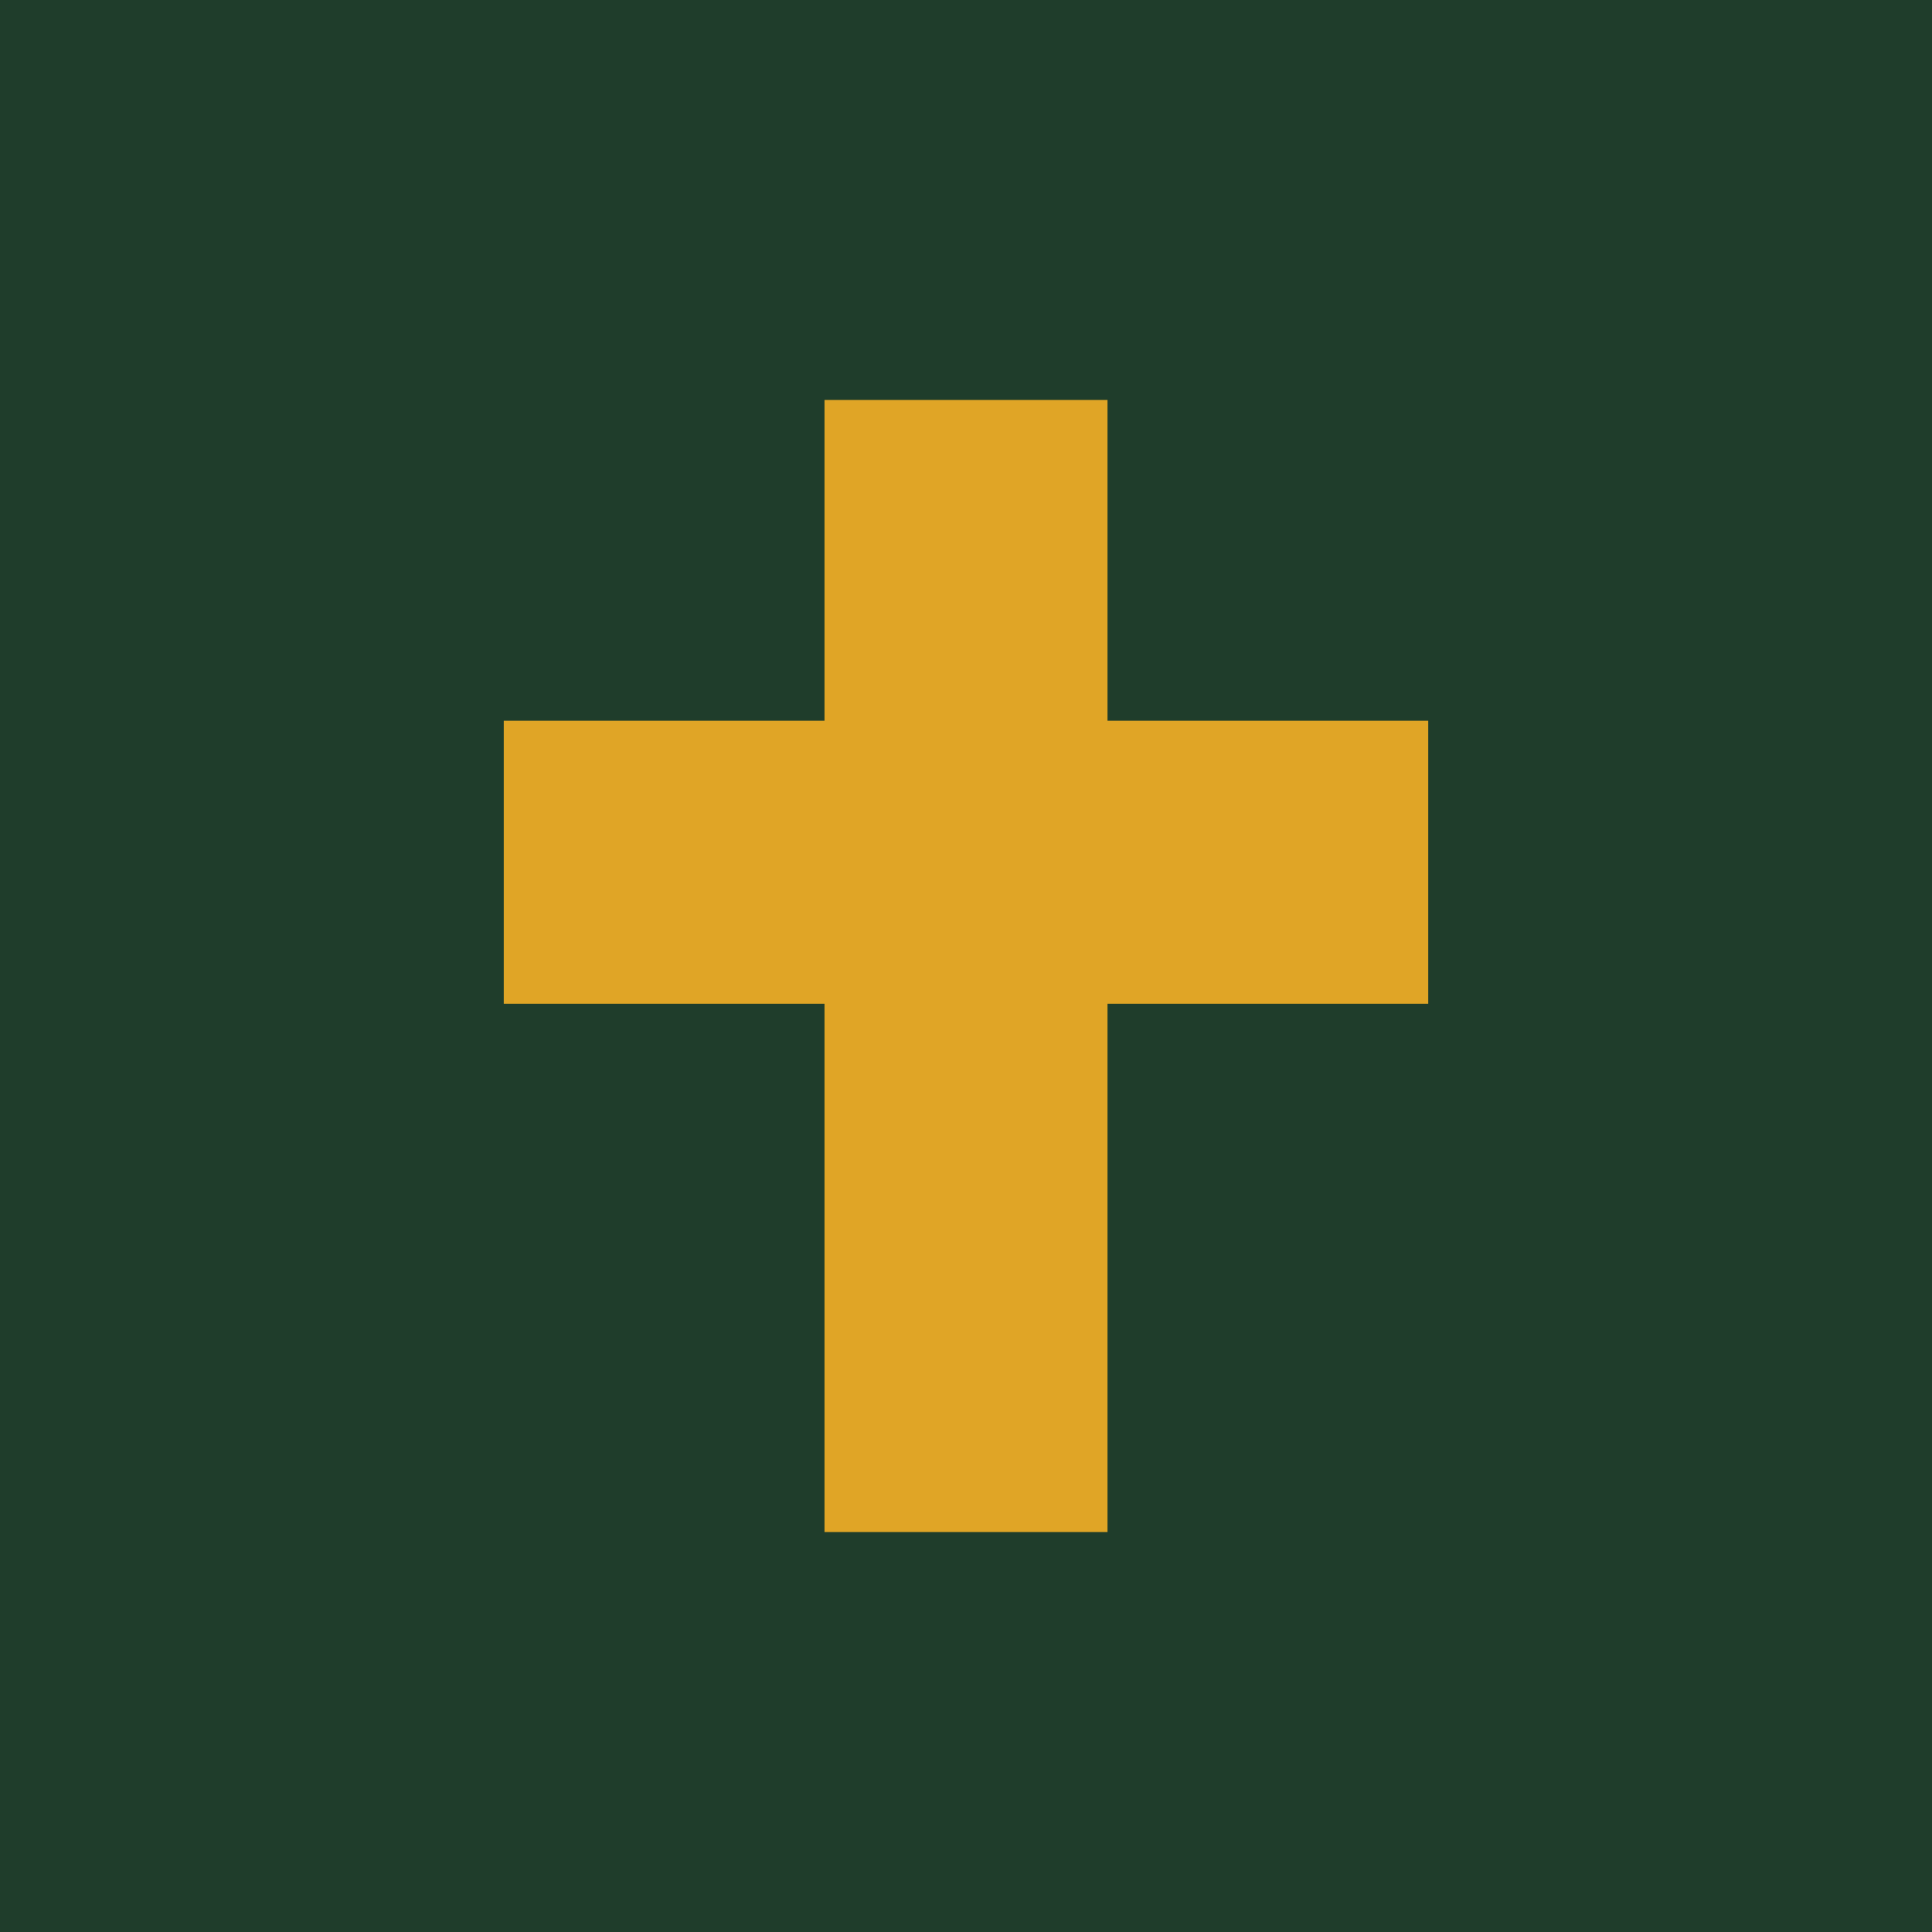
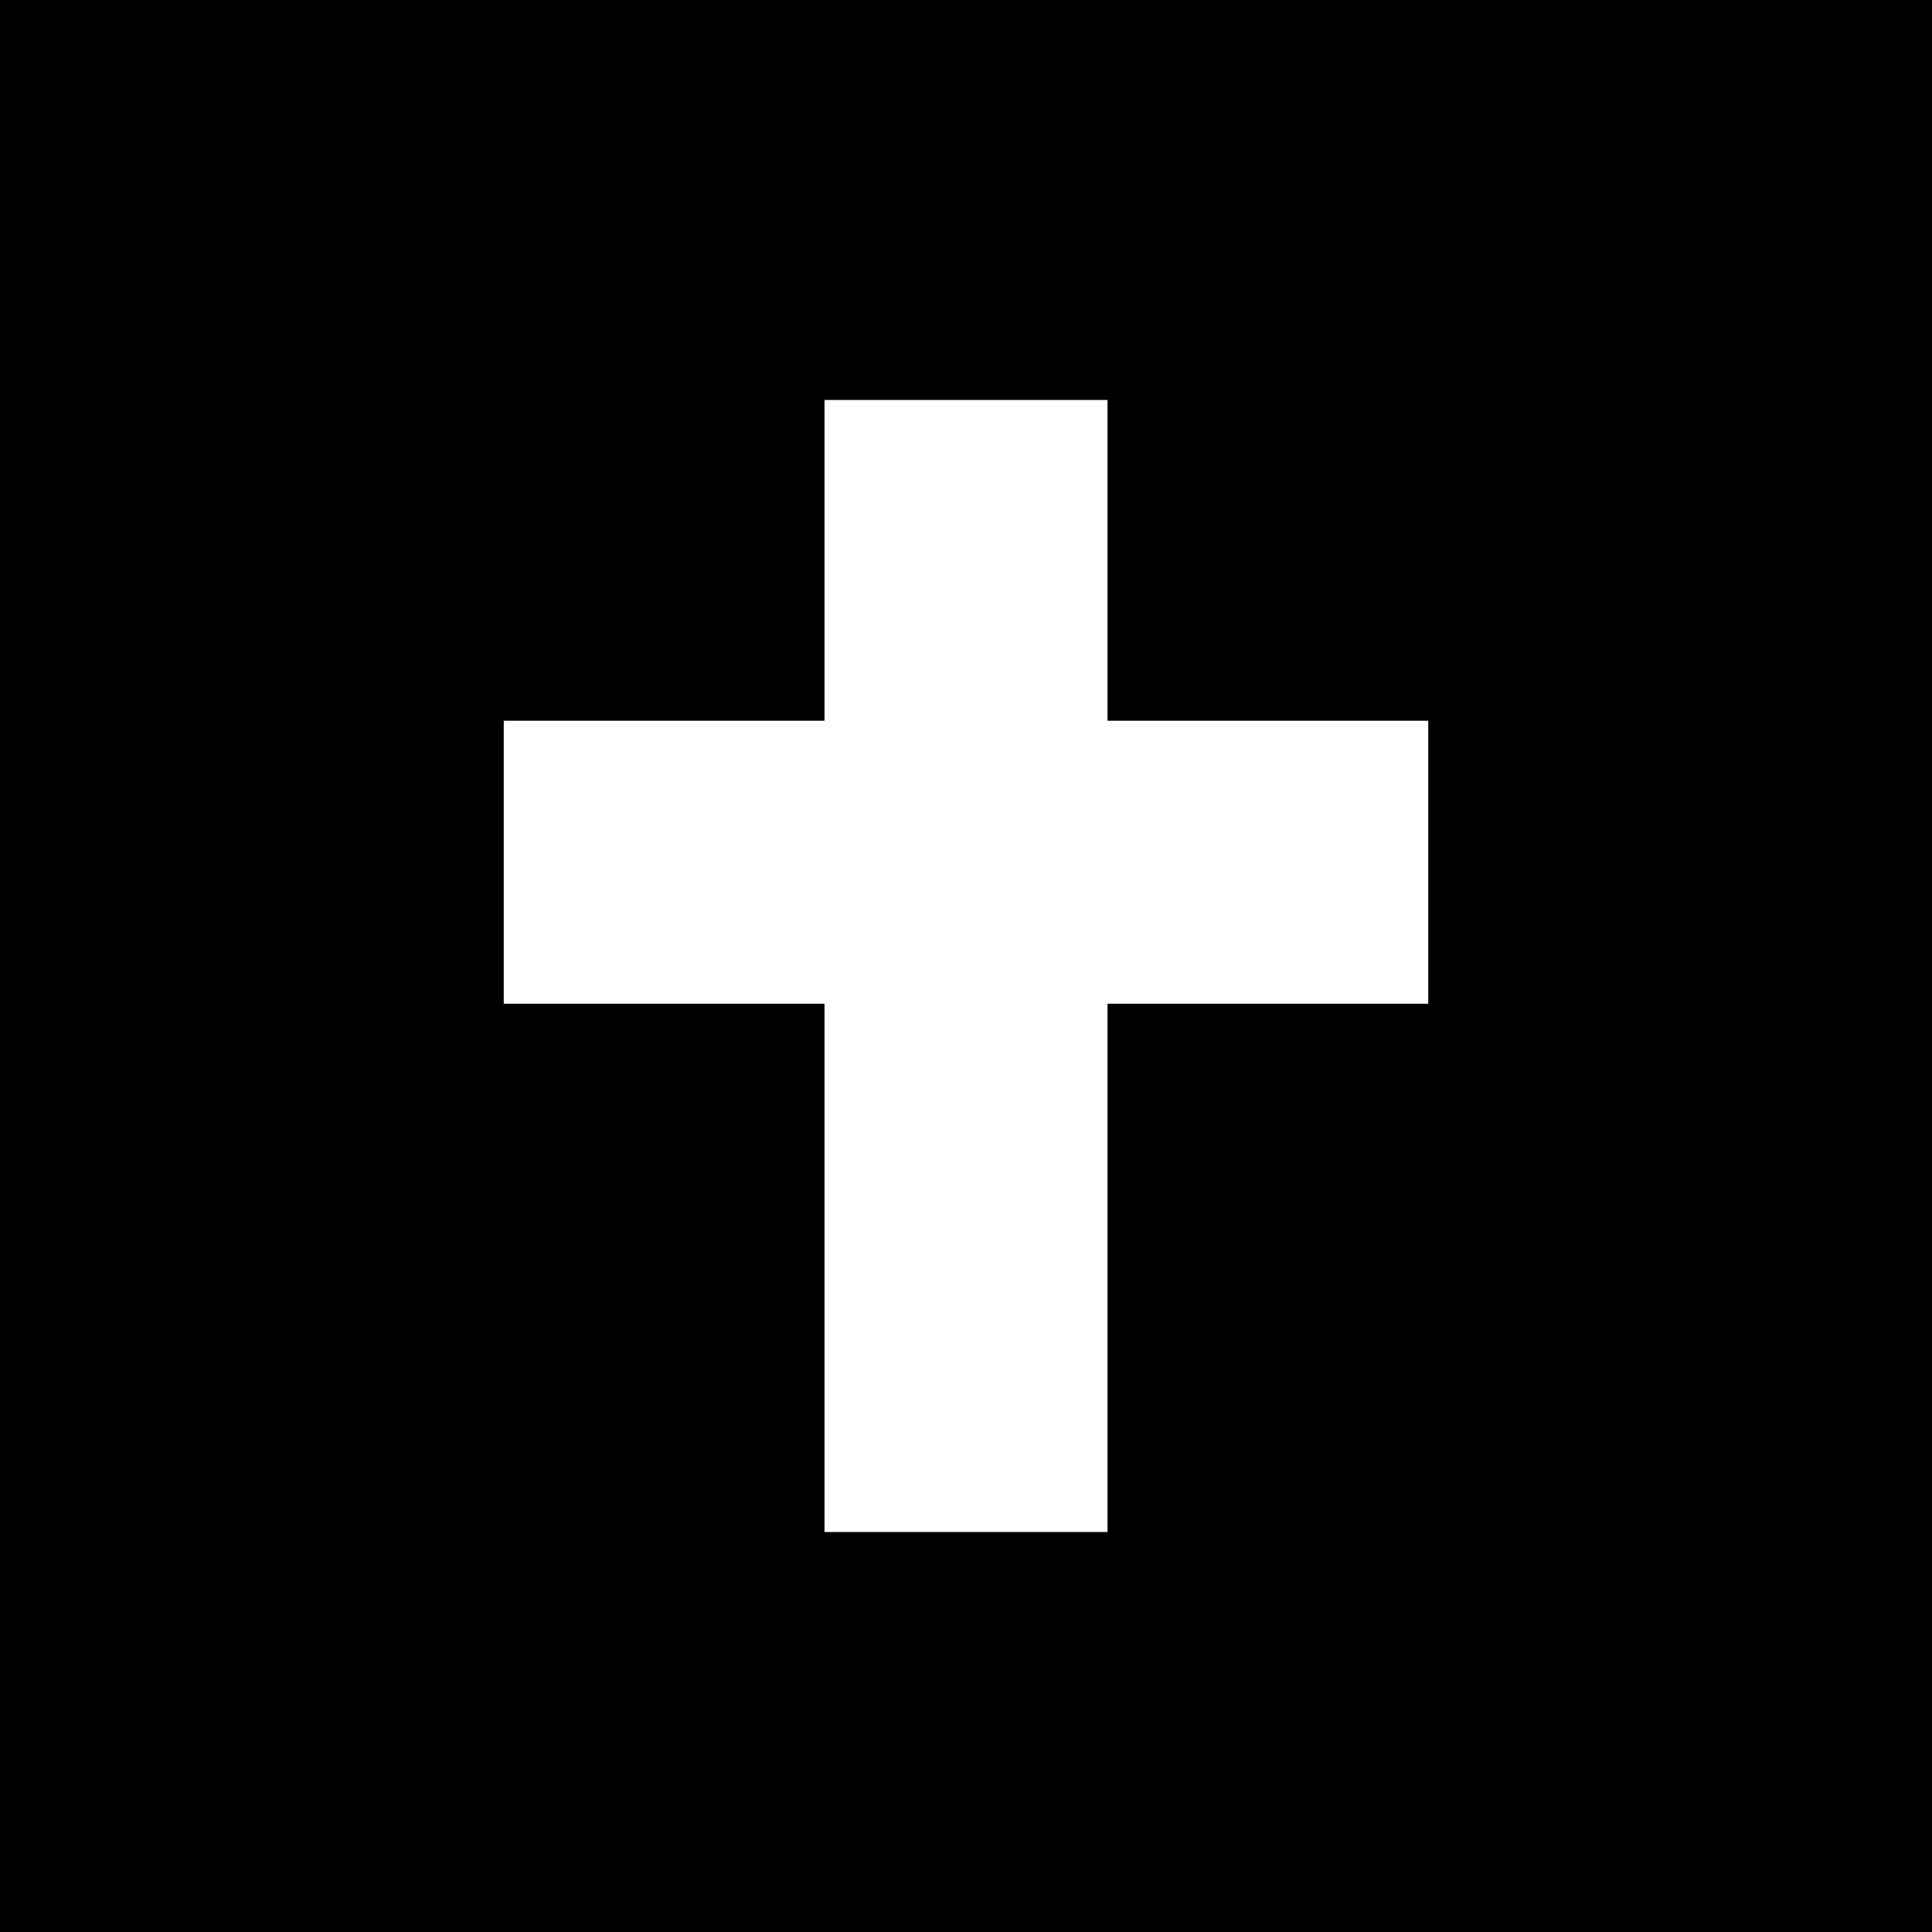
<svg xmlns="http://www.w3.org/2000/svg" viewBox="0 0 1024 1024">
-   <rect width="1024" height="1024" fill="#1F3D2B" />
-   <path fill="#E0A526" d="M437 212h150v170h170v150H587v280H437V532H267V382h170z" />
+   <rect width="1024" height="1024" fill="#000000" />
+   <path fill="#FFFFFF" d="M437 212h150v170h170v150H587v280H437V532H267V382h170z" />
</svg>
